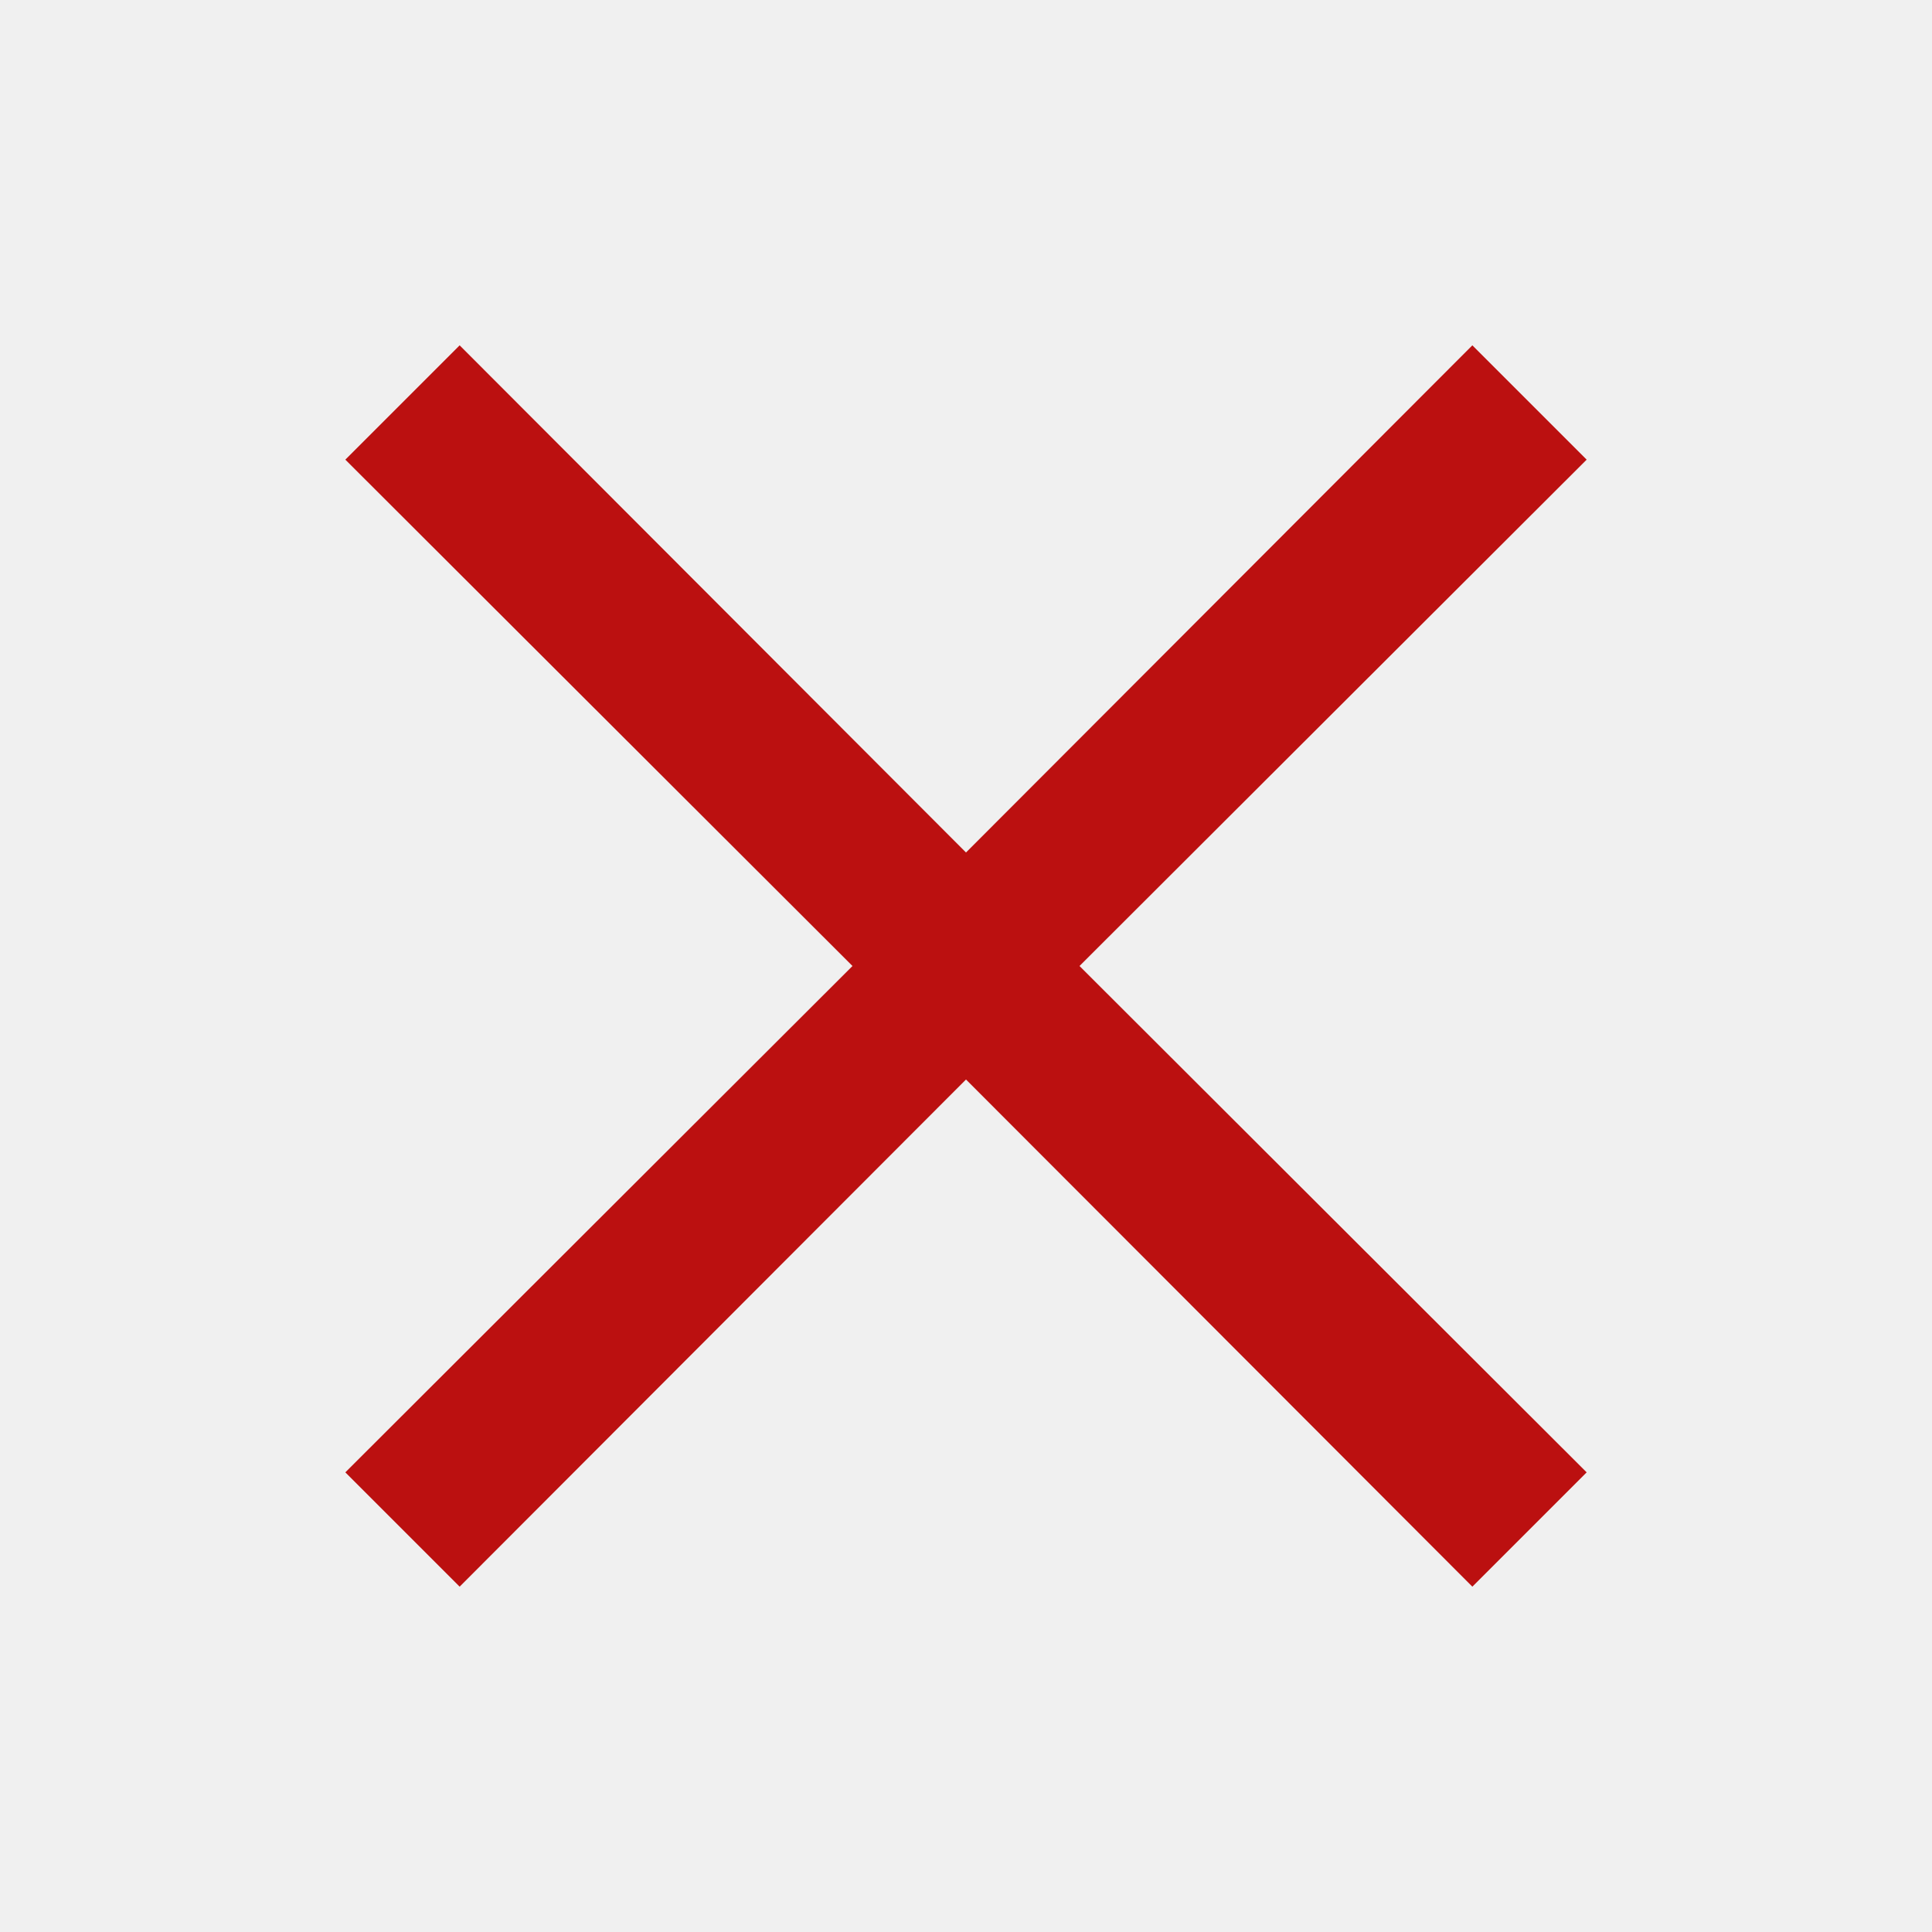
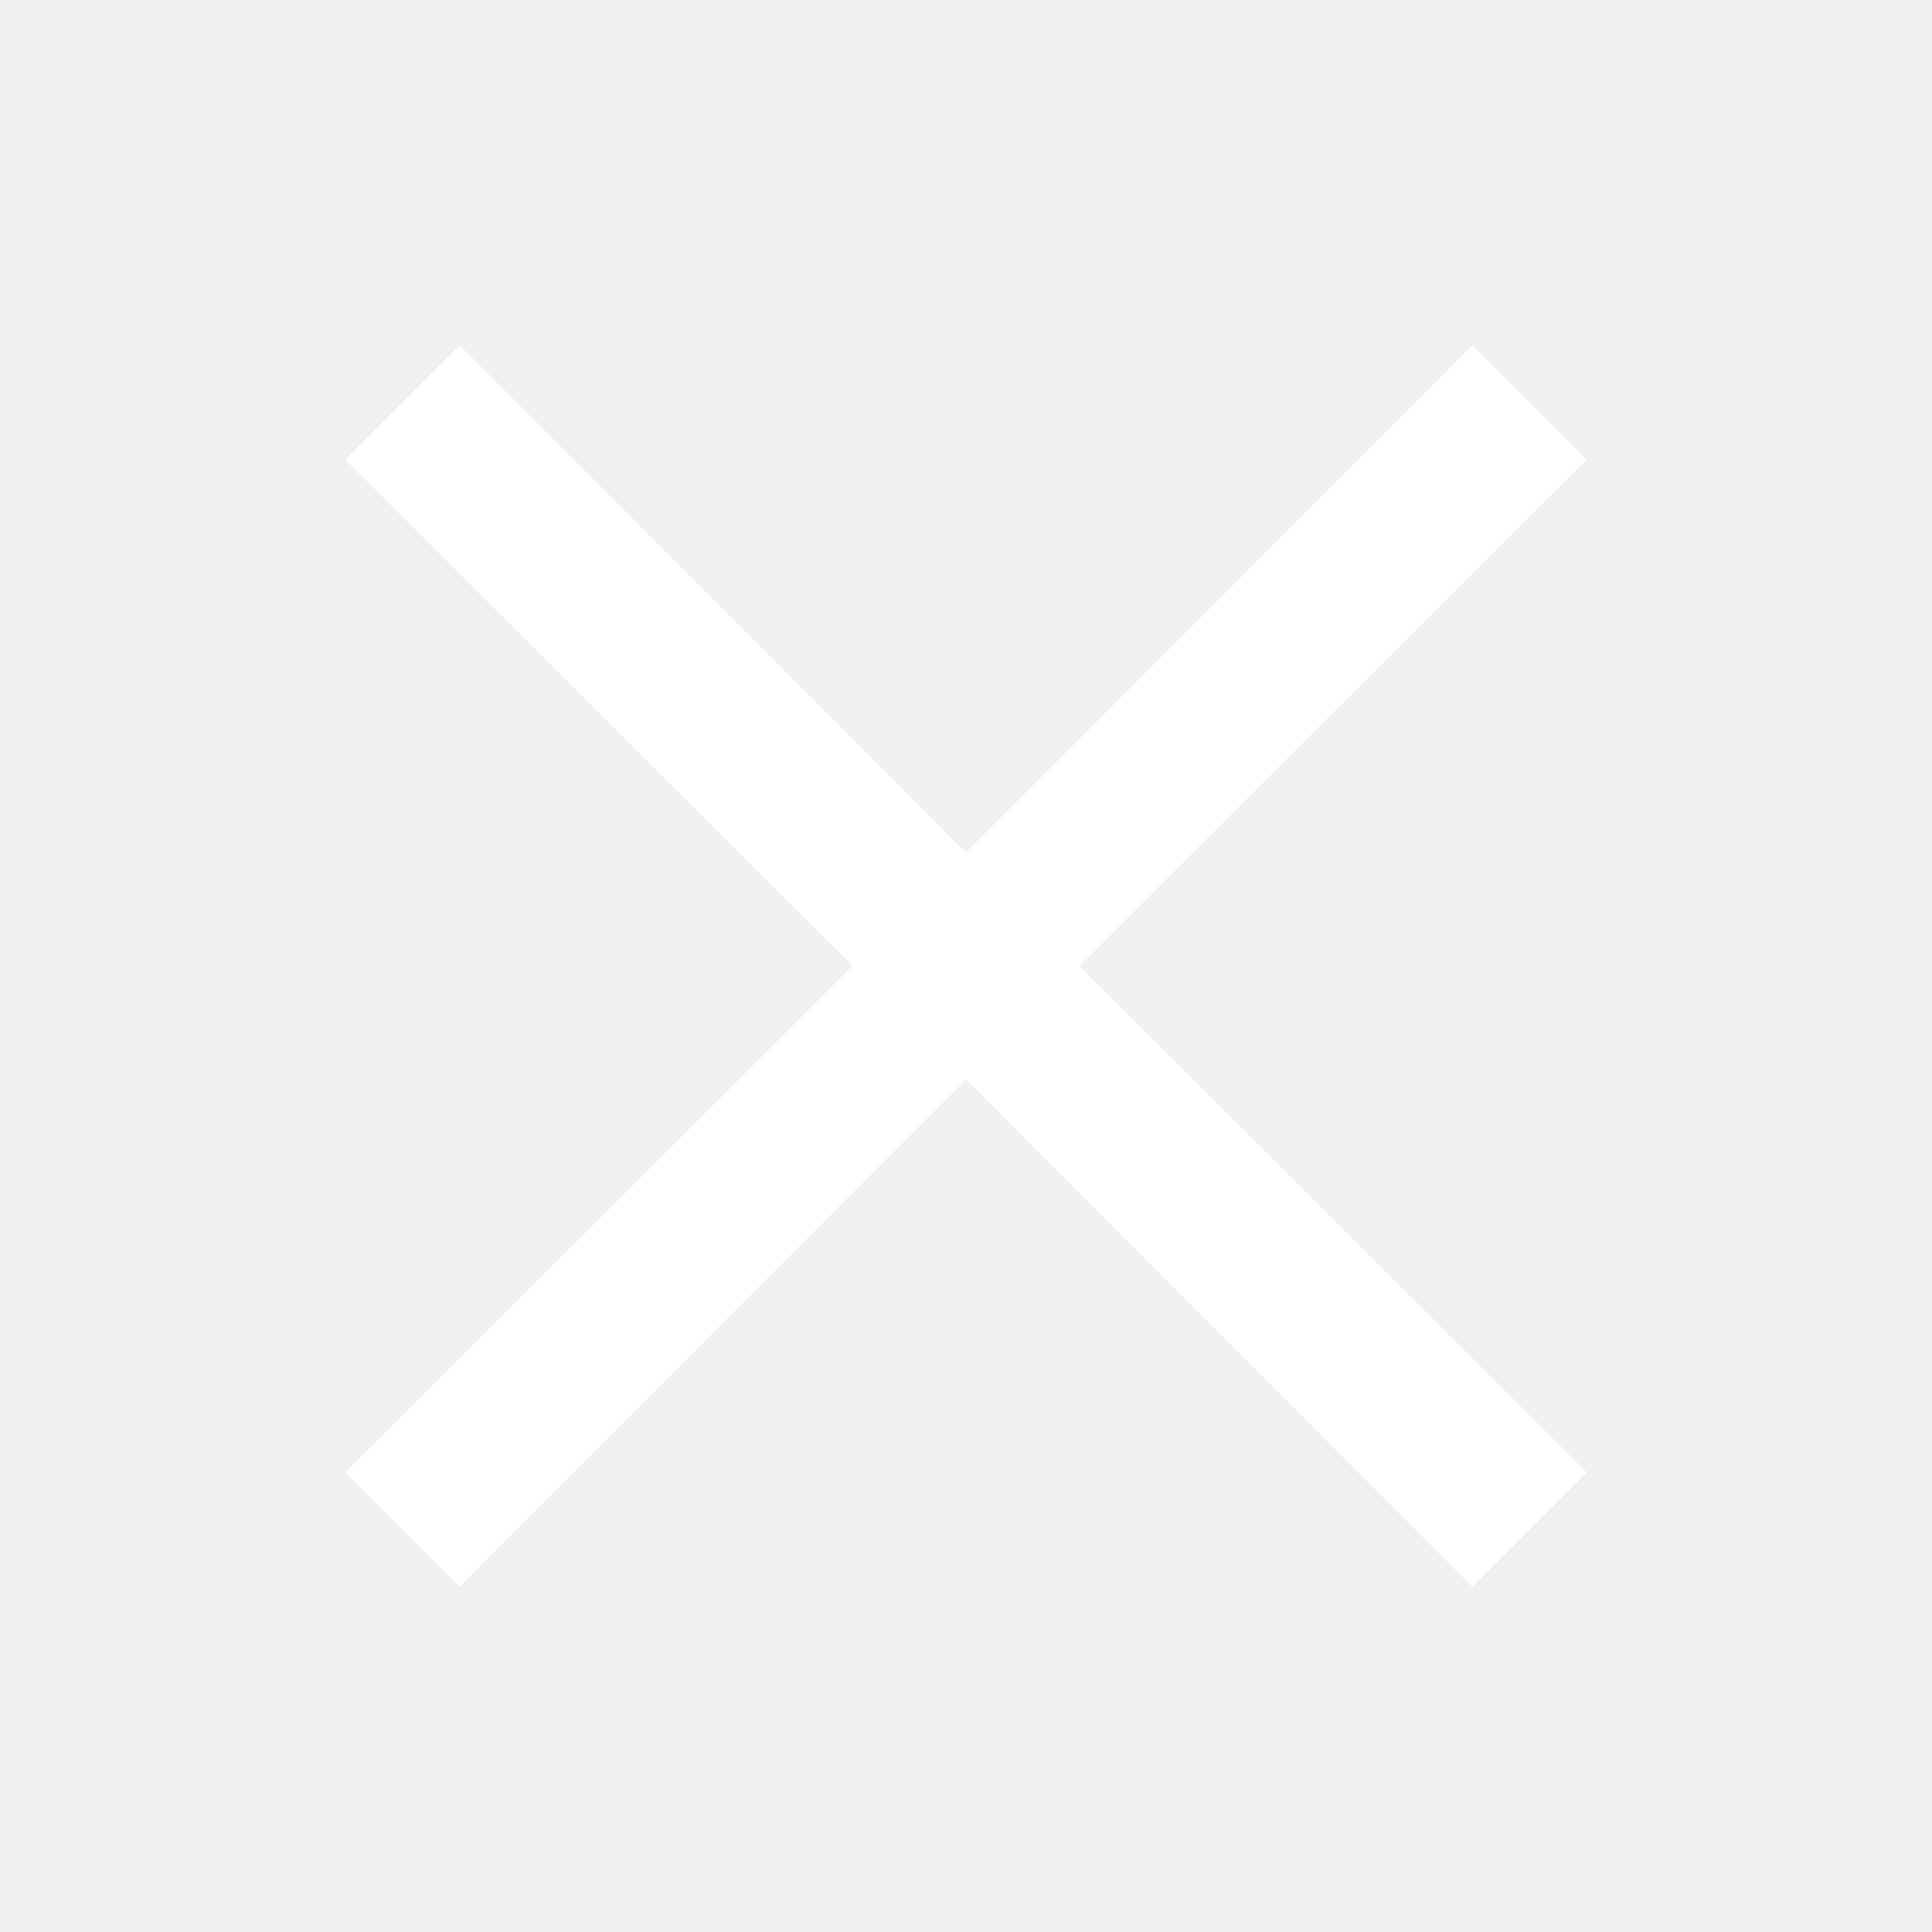
<svg xmlns="http://www.w3.org/2000/svg" width="800px" height="800px" viewBox="0 0 512 512" version="1.1">
  <g id="Page-1" stroke="none" stroke-width="1" fill="none" fill-rule="evenodd">
-     <g id="work-case" fill="#bb1010" transform="translate(91.52, 91.52)">
+     <g id="work-case" fill="#ffffff" transform="translate(91.52, 91.52)">
      <polygon id="Close" points="328.96 30.293 298.667 1.42108547e-14 164.48 134.4 30.293 1.42108547e-14 1.42108547e-14 30.293 134.4 164.48 1.42108547e-14 298.667 30.293 328.96 164.48 194.56 298.667 328.96 328.96 298.667 194.56 164.48">

</polygon>
    </g>
  </g>
</svg>
